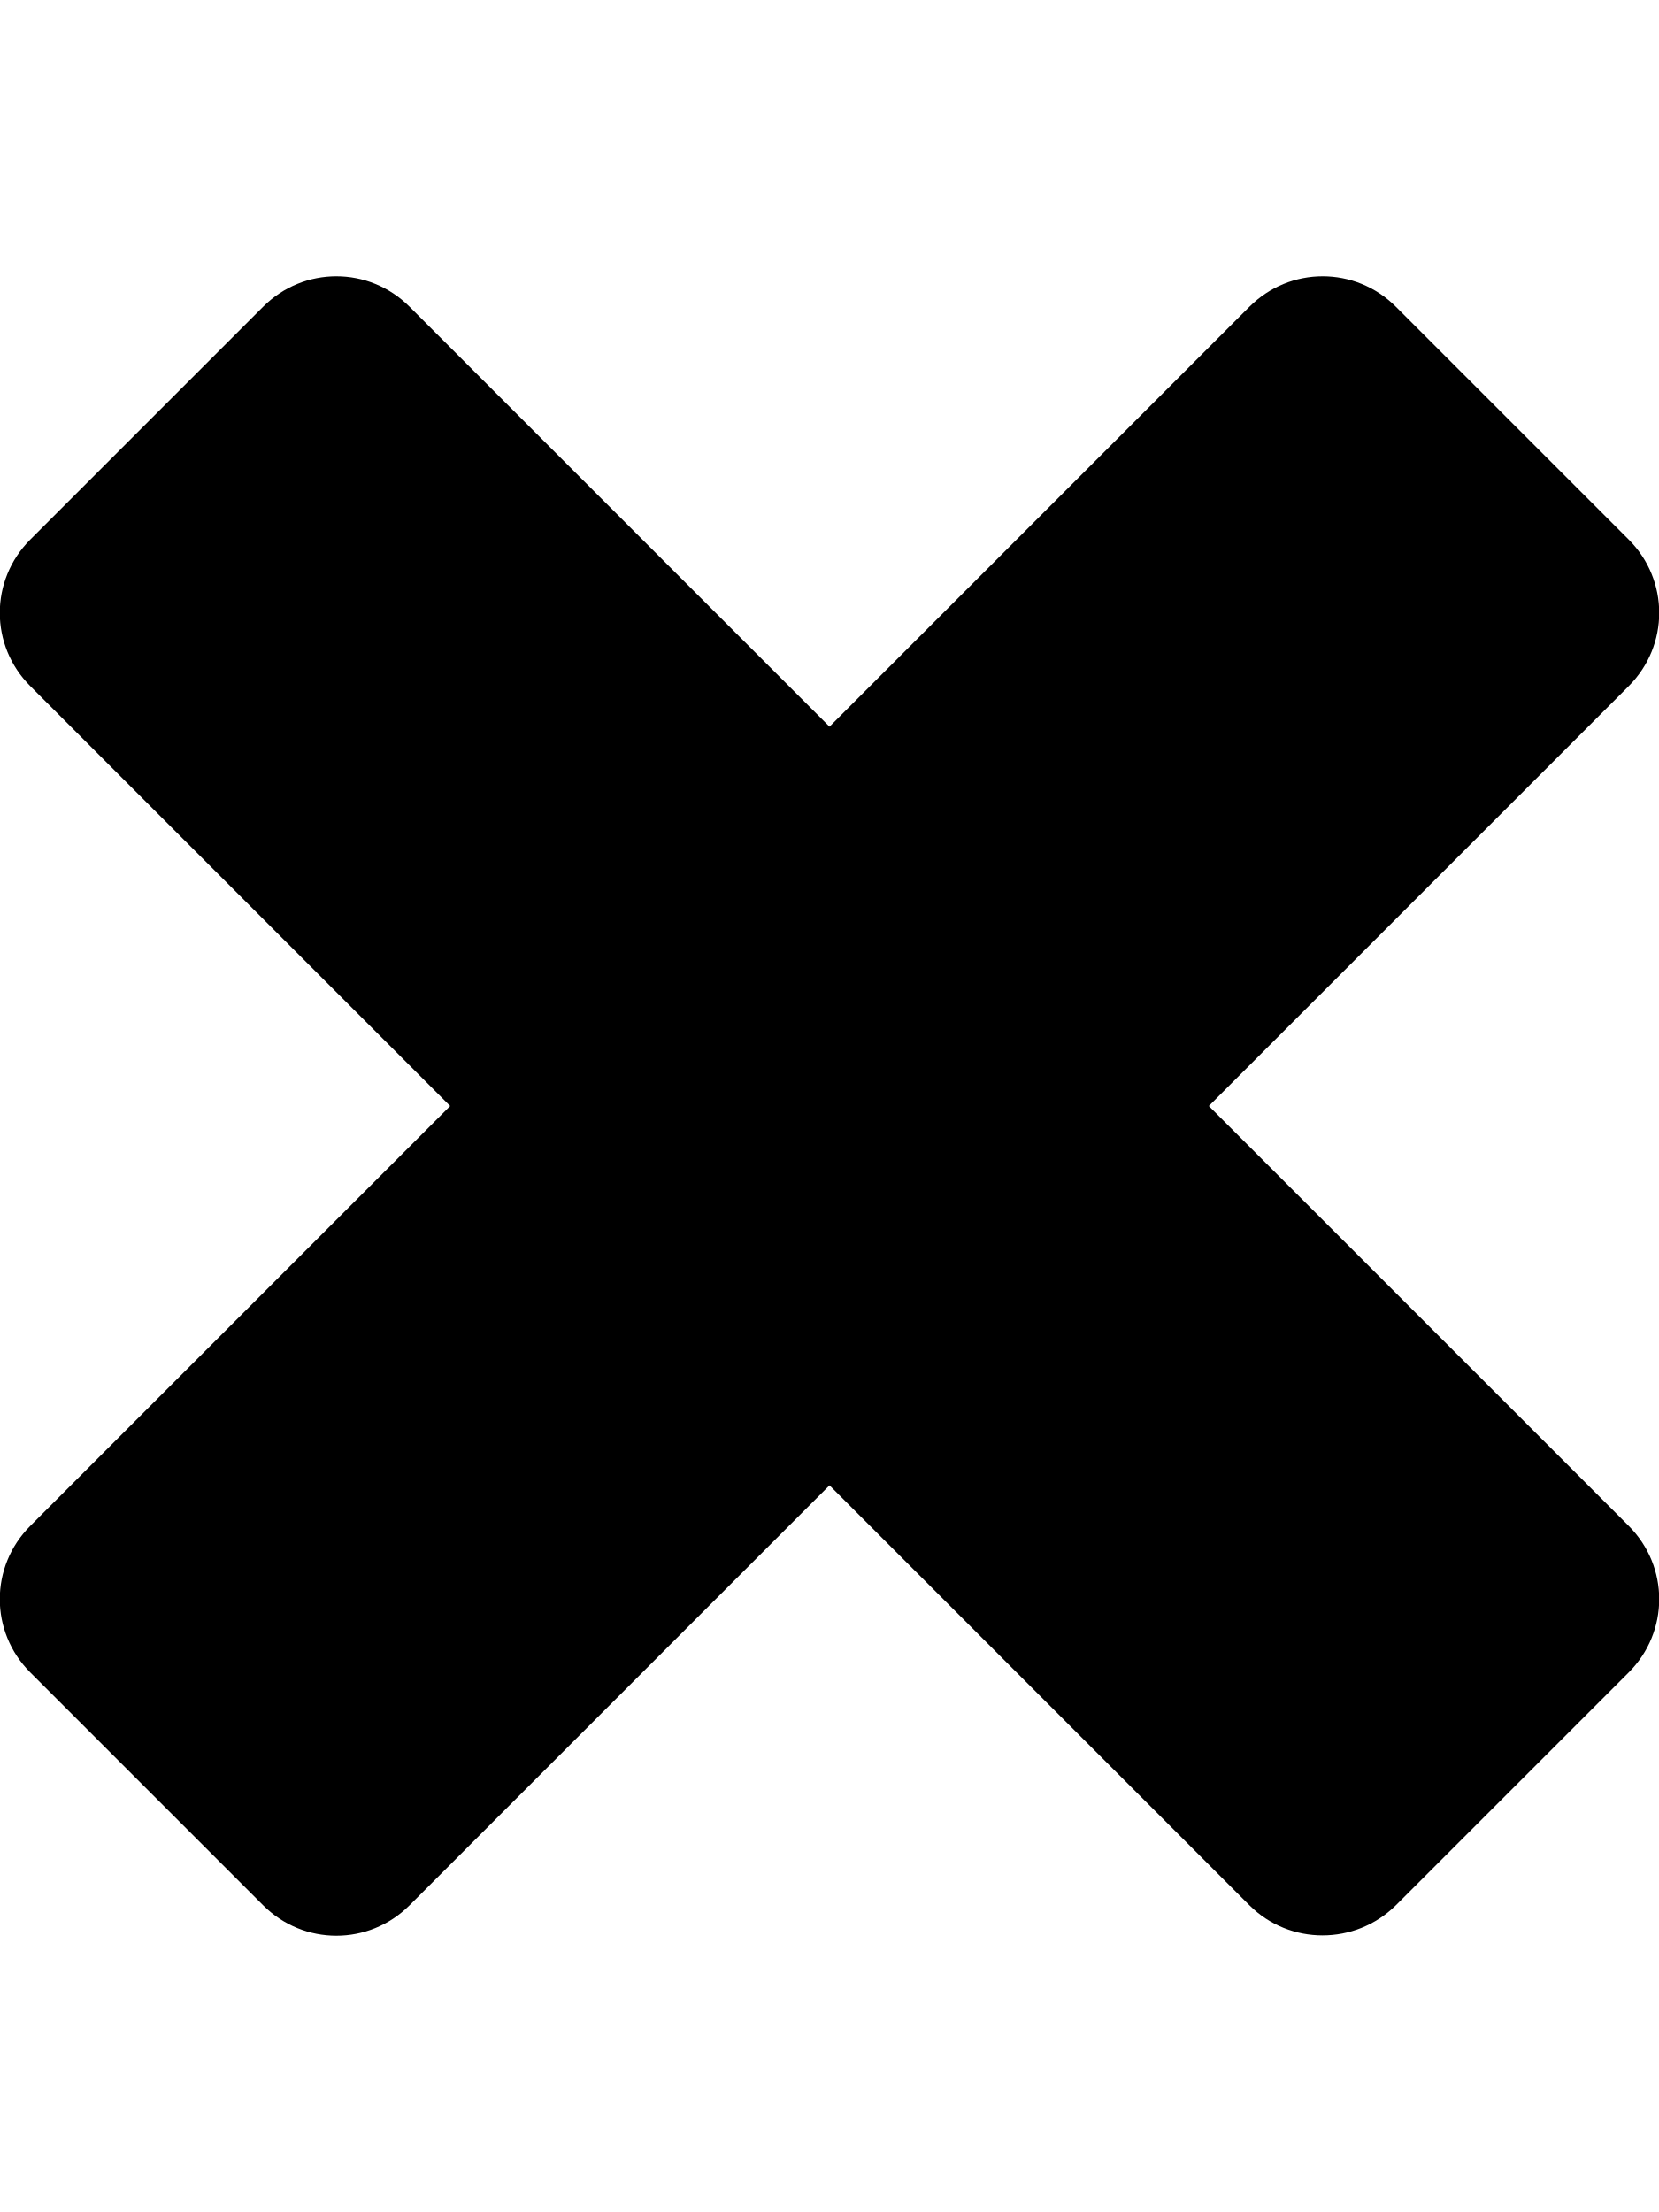
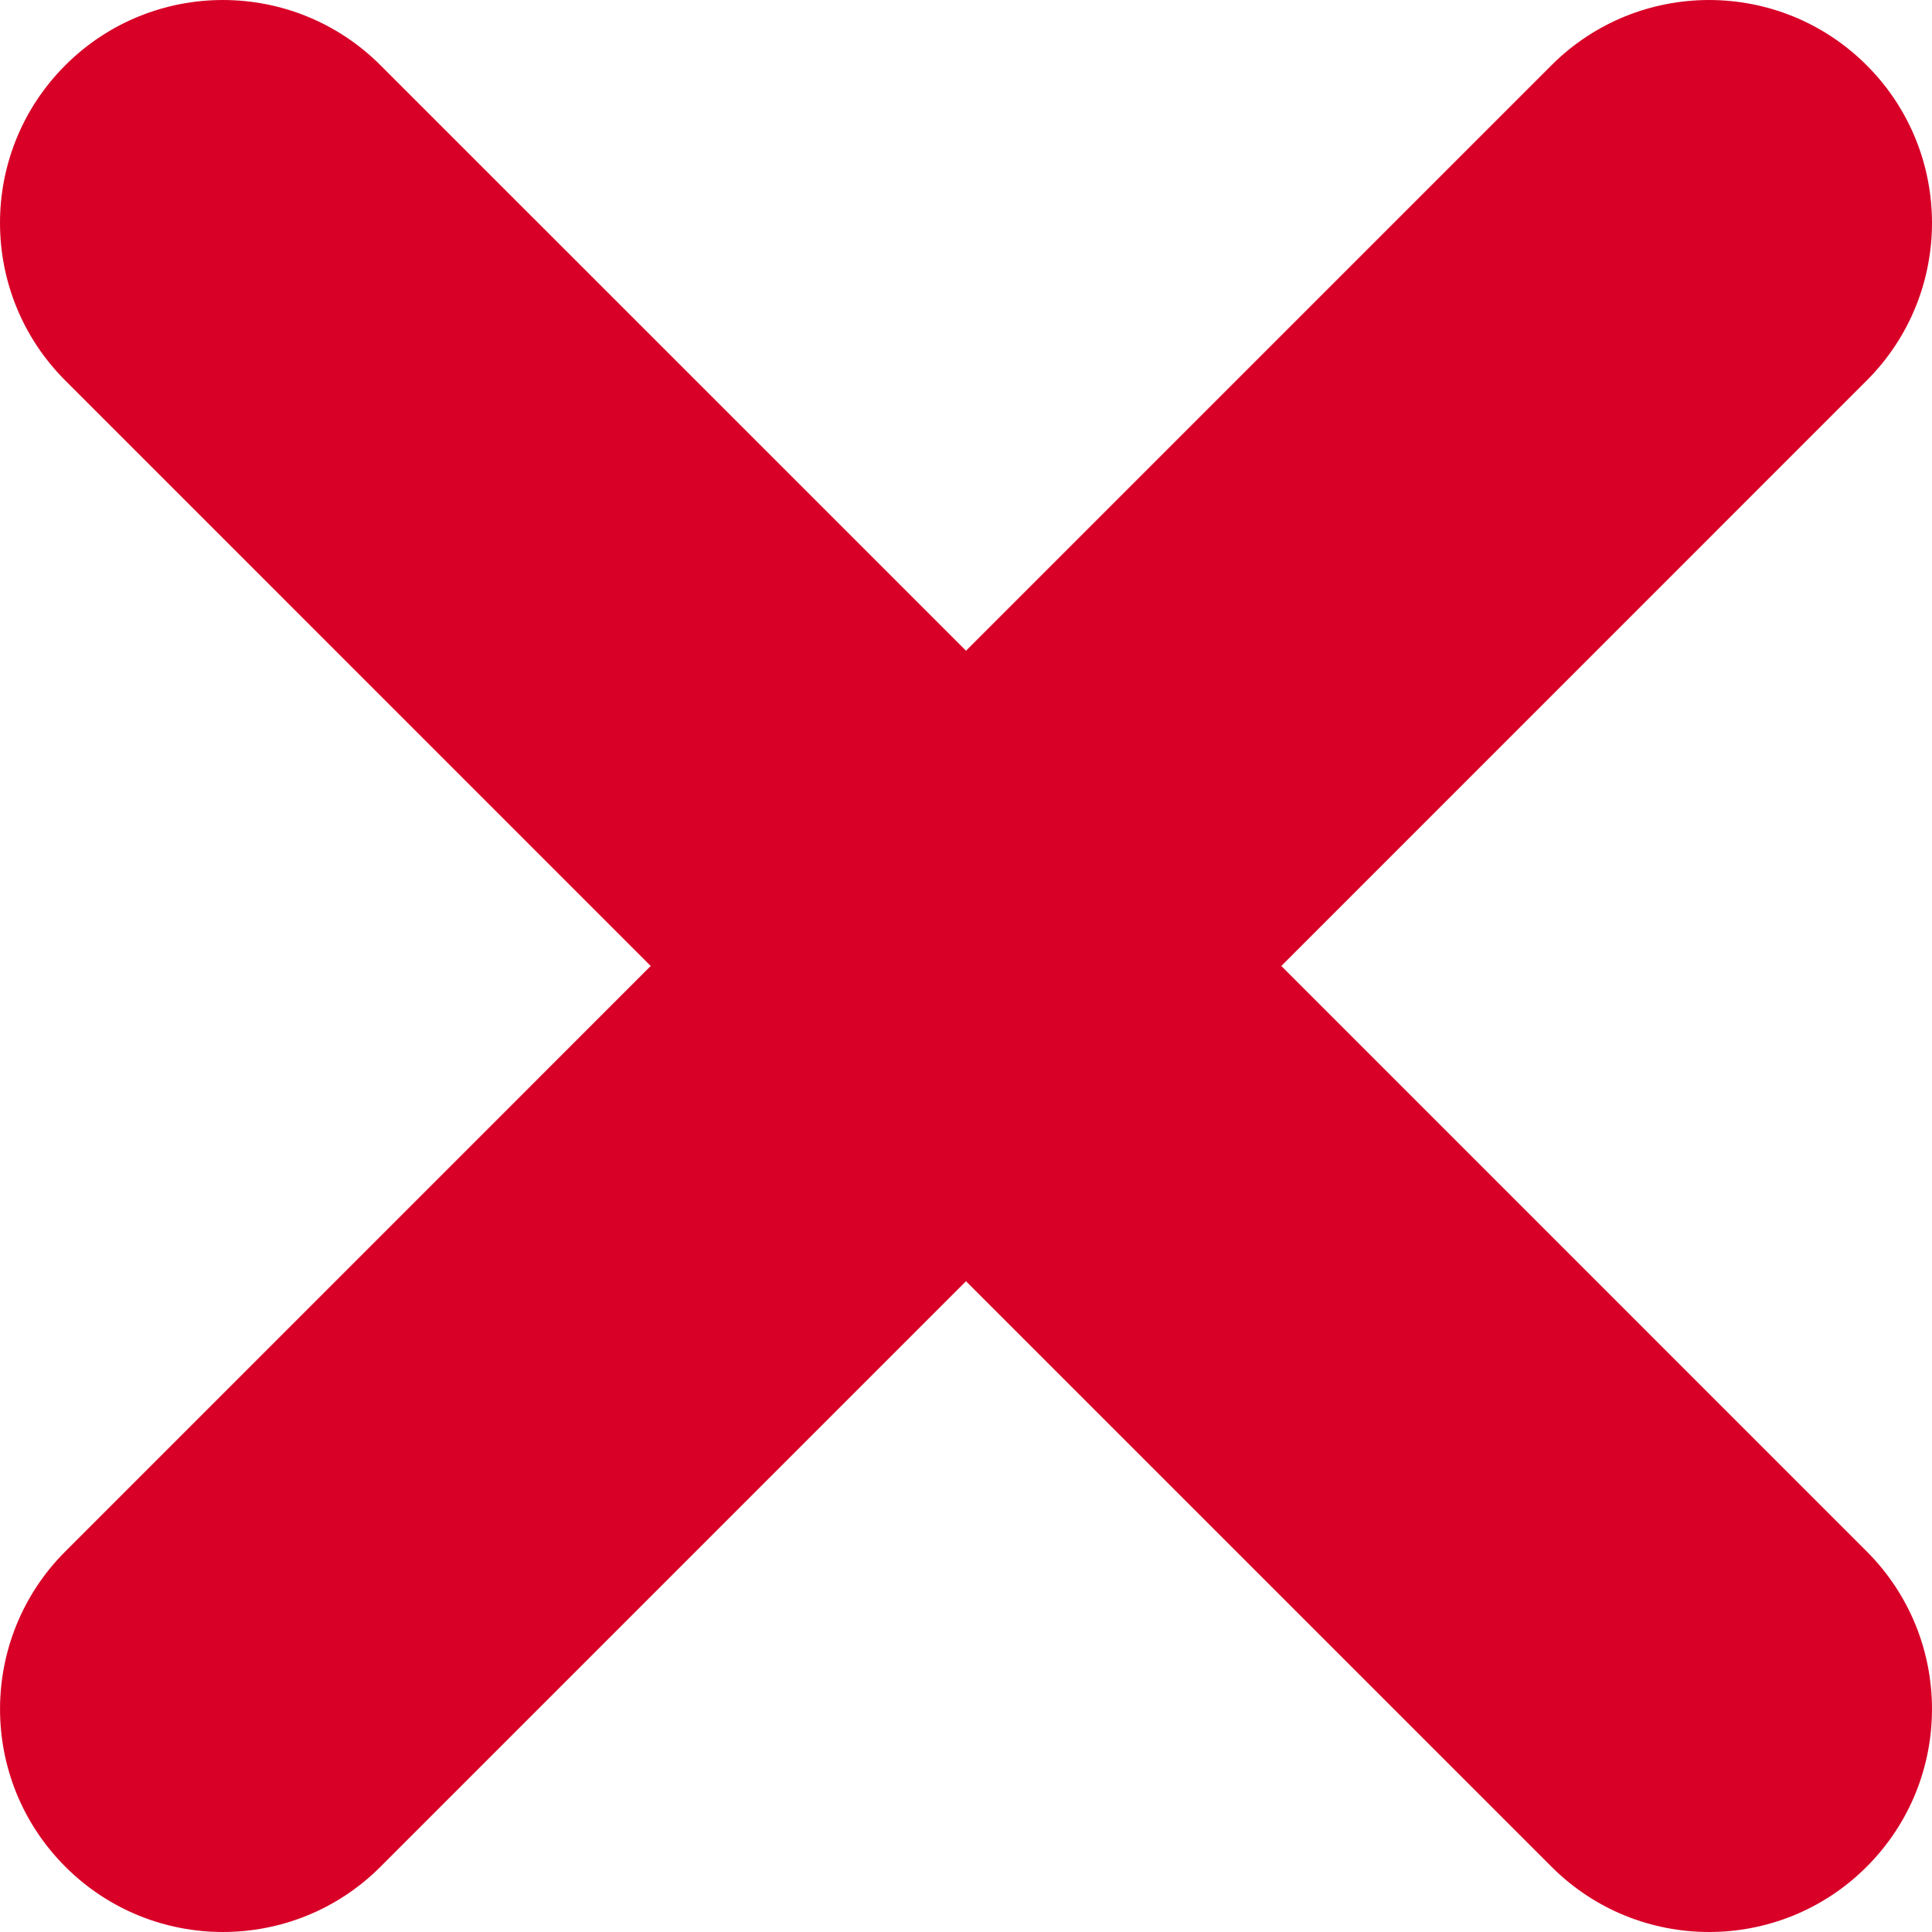
- <svg xmlns="http://www.w3.org/2000/svg" viewBox="0 0 384 512">
-   <path d="M323.1 441l53.9-53.9c9.4-9.4 9.4-24.5 0-33.9L279.8 256l97.2-97.2c9.4-9.4 9.4-24.5 0-33.9L323.1 71c-9.4-9.4-24.5-9.4-33.9 0L192 168.2 94.8 71c-9.4-9.4-24.5-9.4-33.9 0L7 124.9c-9.4 9.4-9.4 24.5 0 33.9l97.2 97.2L7 353.2c-9.4 9.4-9.4 24.5 0 33.9L60.9 441c9.4 9.4 24.5 9.4 33.9 0l97.2-97.2 97.2 97.2c9.3 9.3 24.5 9.3 33.9 0z" />
+ <svg xmlns="http://www.w3.org/2000/svg" version="1.1" id="Capa_1" x="0px" y="0px" width="512px" height="512px" viewBox="0 0 348.333 348.334" style="enable-background:new 0 0 348.333 348.334;" xml:space="preserve">
+   <g>
+     <path d="M336.559,68.611L231.016,174.165l105.543,105.549c15.699,15.705,15.699,41.145,0,56.85   c-7.844,7.844-18.128,11.769-28.407,11.769c-10.296,0-20.581-3.919-28.419-11.769L174.167,231.003L68.609,336.563   c-7.843,7.844-18.128,11.769-28.416,11.769c-10.285,0-20.563-3.919-28.413-11.769c-15.699-15.698-15.699-41.139,0-56.85   l105.54-105.549L11.774,68.611c-15.699-15.699-15.699-41.145,0-56.844c15.696-15.687,41.127-15.687,56.829,0l105.563,105.554   L279.721,11.767c15.705-15.687,41.139-15.687,56.832,0C352.258,27.466,352.258,52.912,336.559,68.611z" fill="#D80027" />
+   </g>
+   <g>
+ </g>
+   <g>
+ </g>
+   <g>
+ </g>
+   <g>
+ </g>
+   <g>
+ </g>
+   <g>
+ </g>
+   <g>
+ </g>
+   <g>
+ </g>
+   <g>
+ </g>
+   <g>
+ </g>
+   <g>
+ </g>
+   <g>
+ </g>
+   <g>
+ </g>
+   <g>
+ </g>
+   <g>
+ </g>
</svg>
